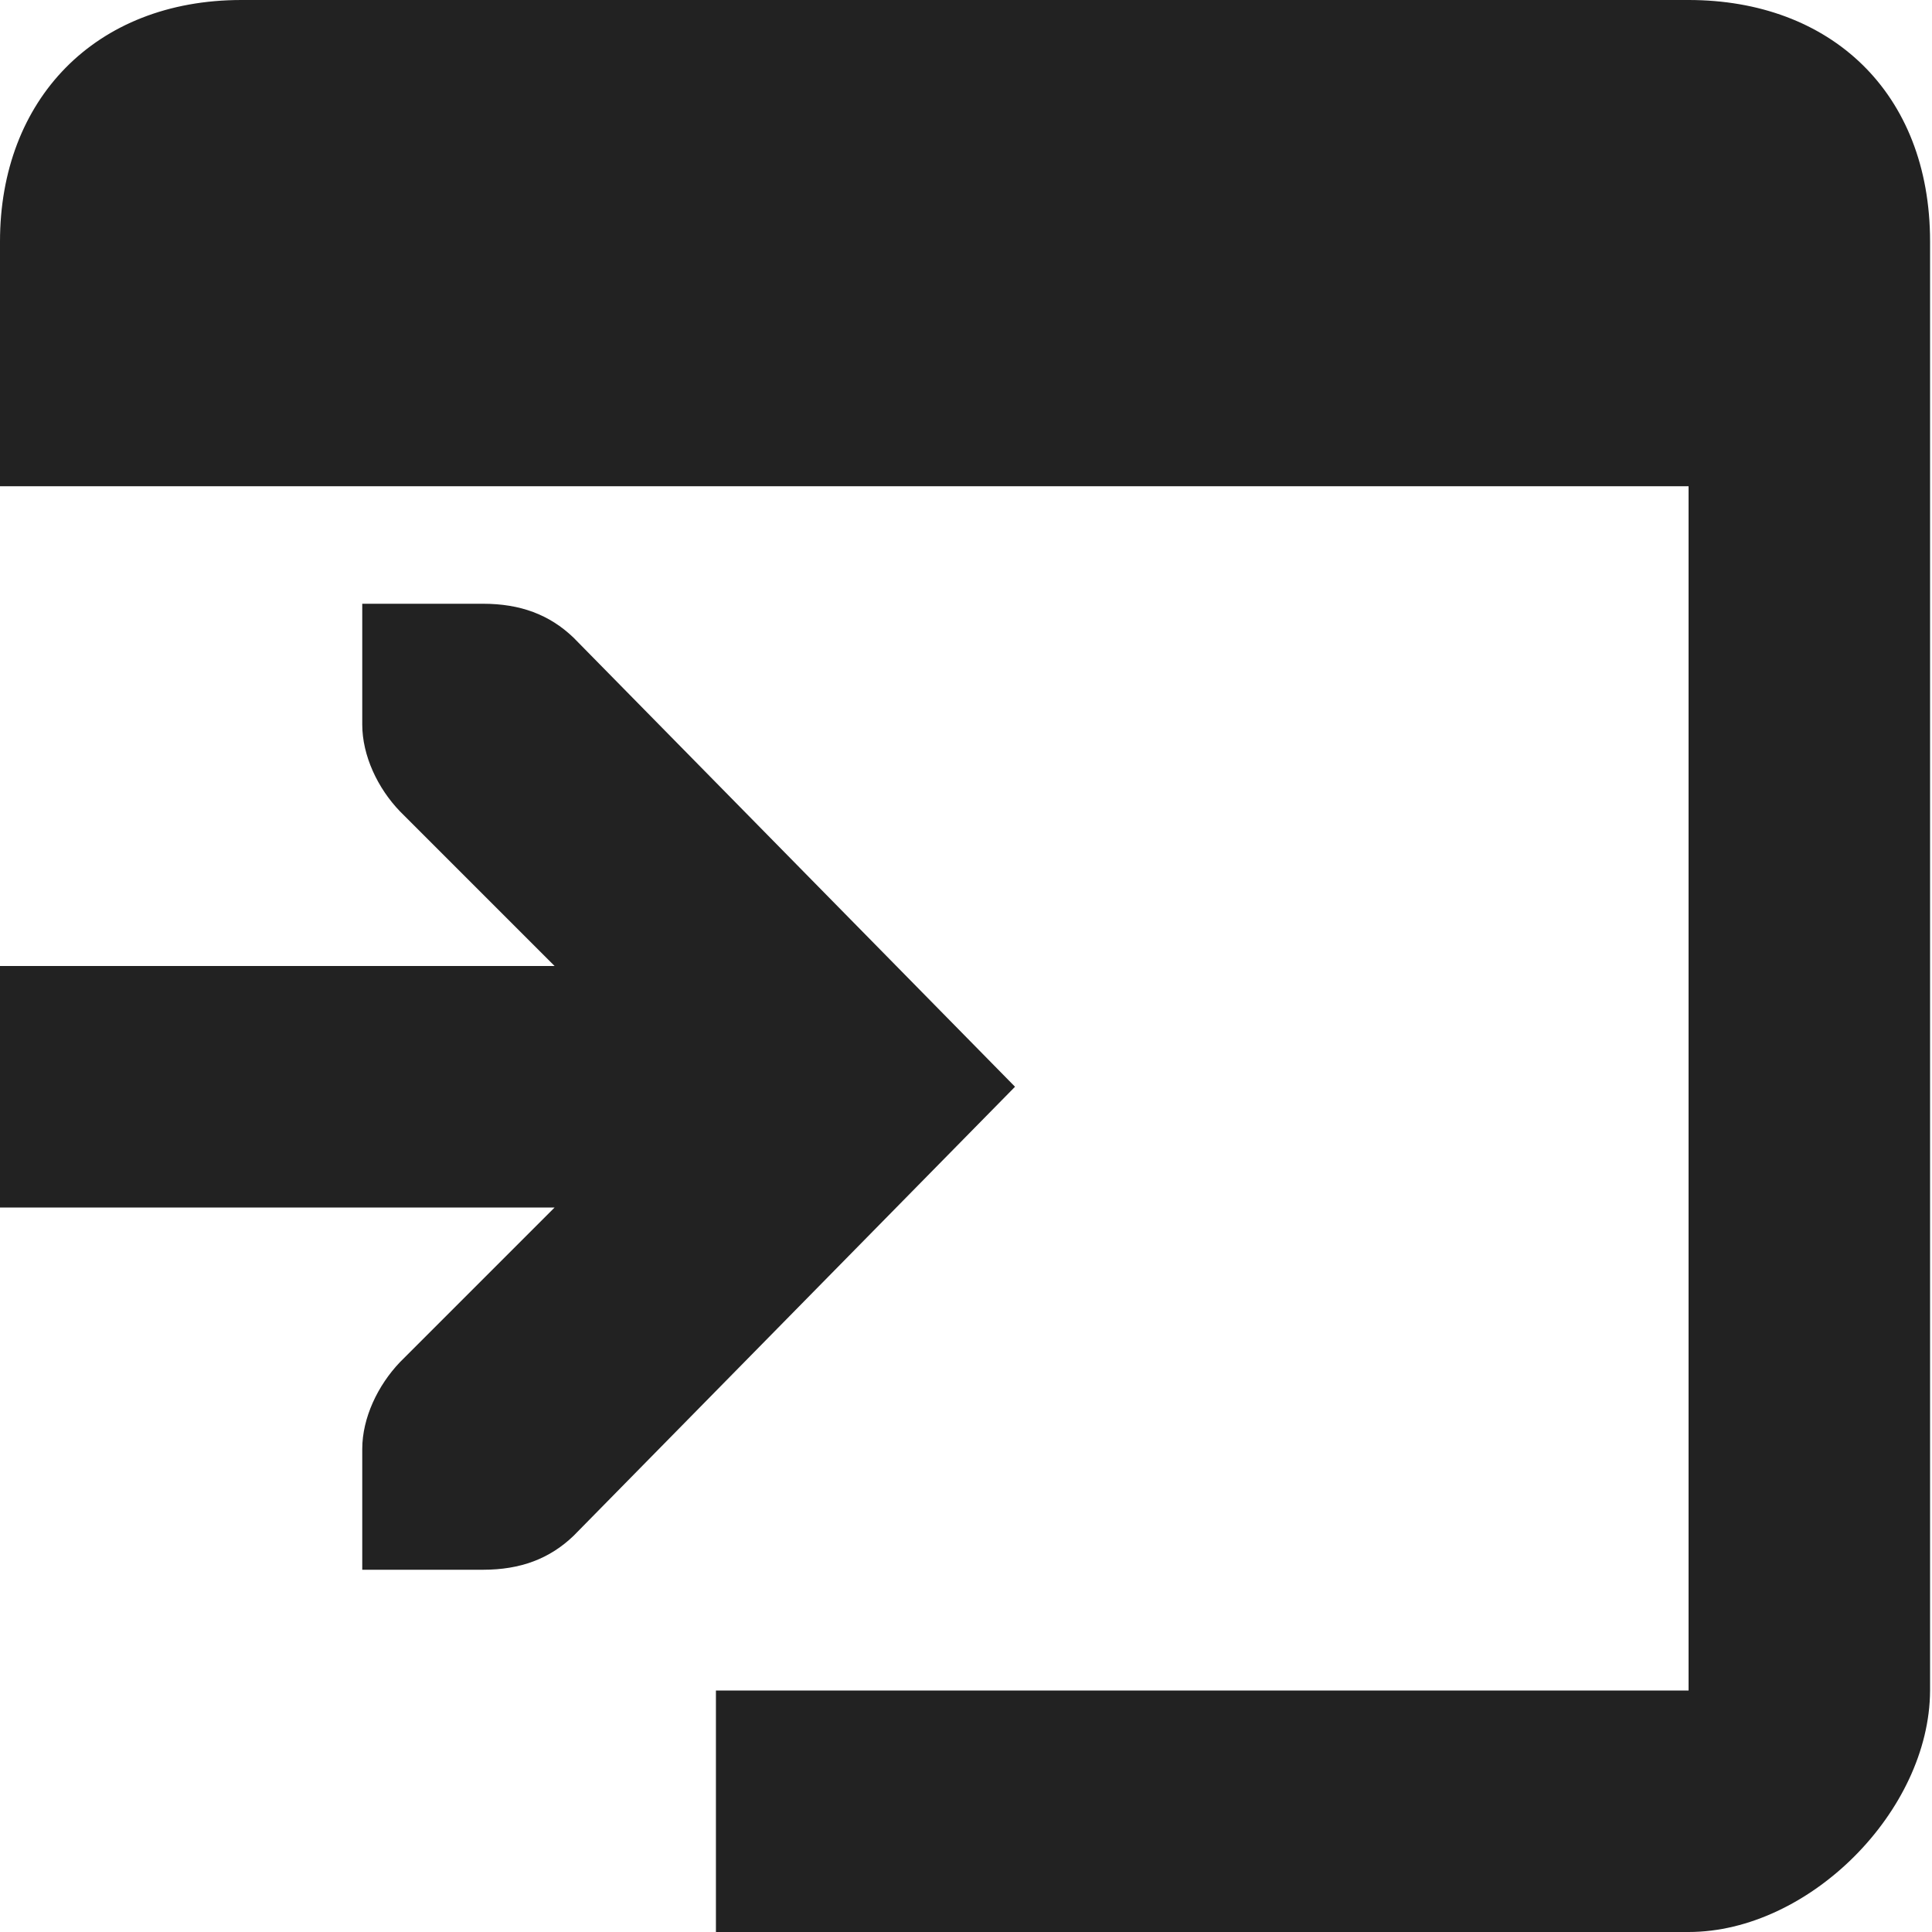
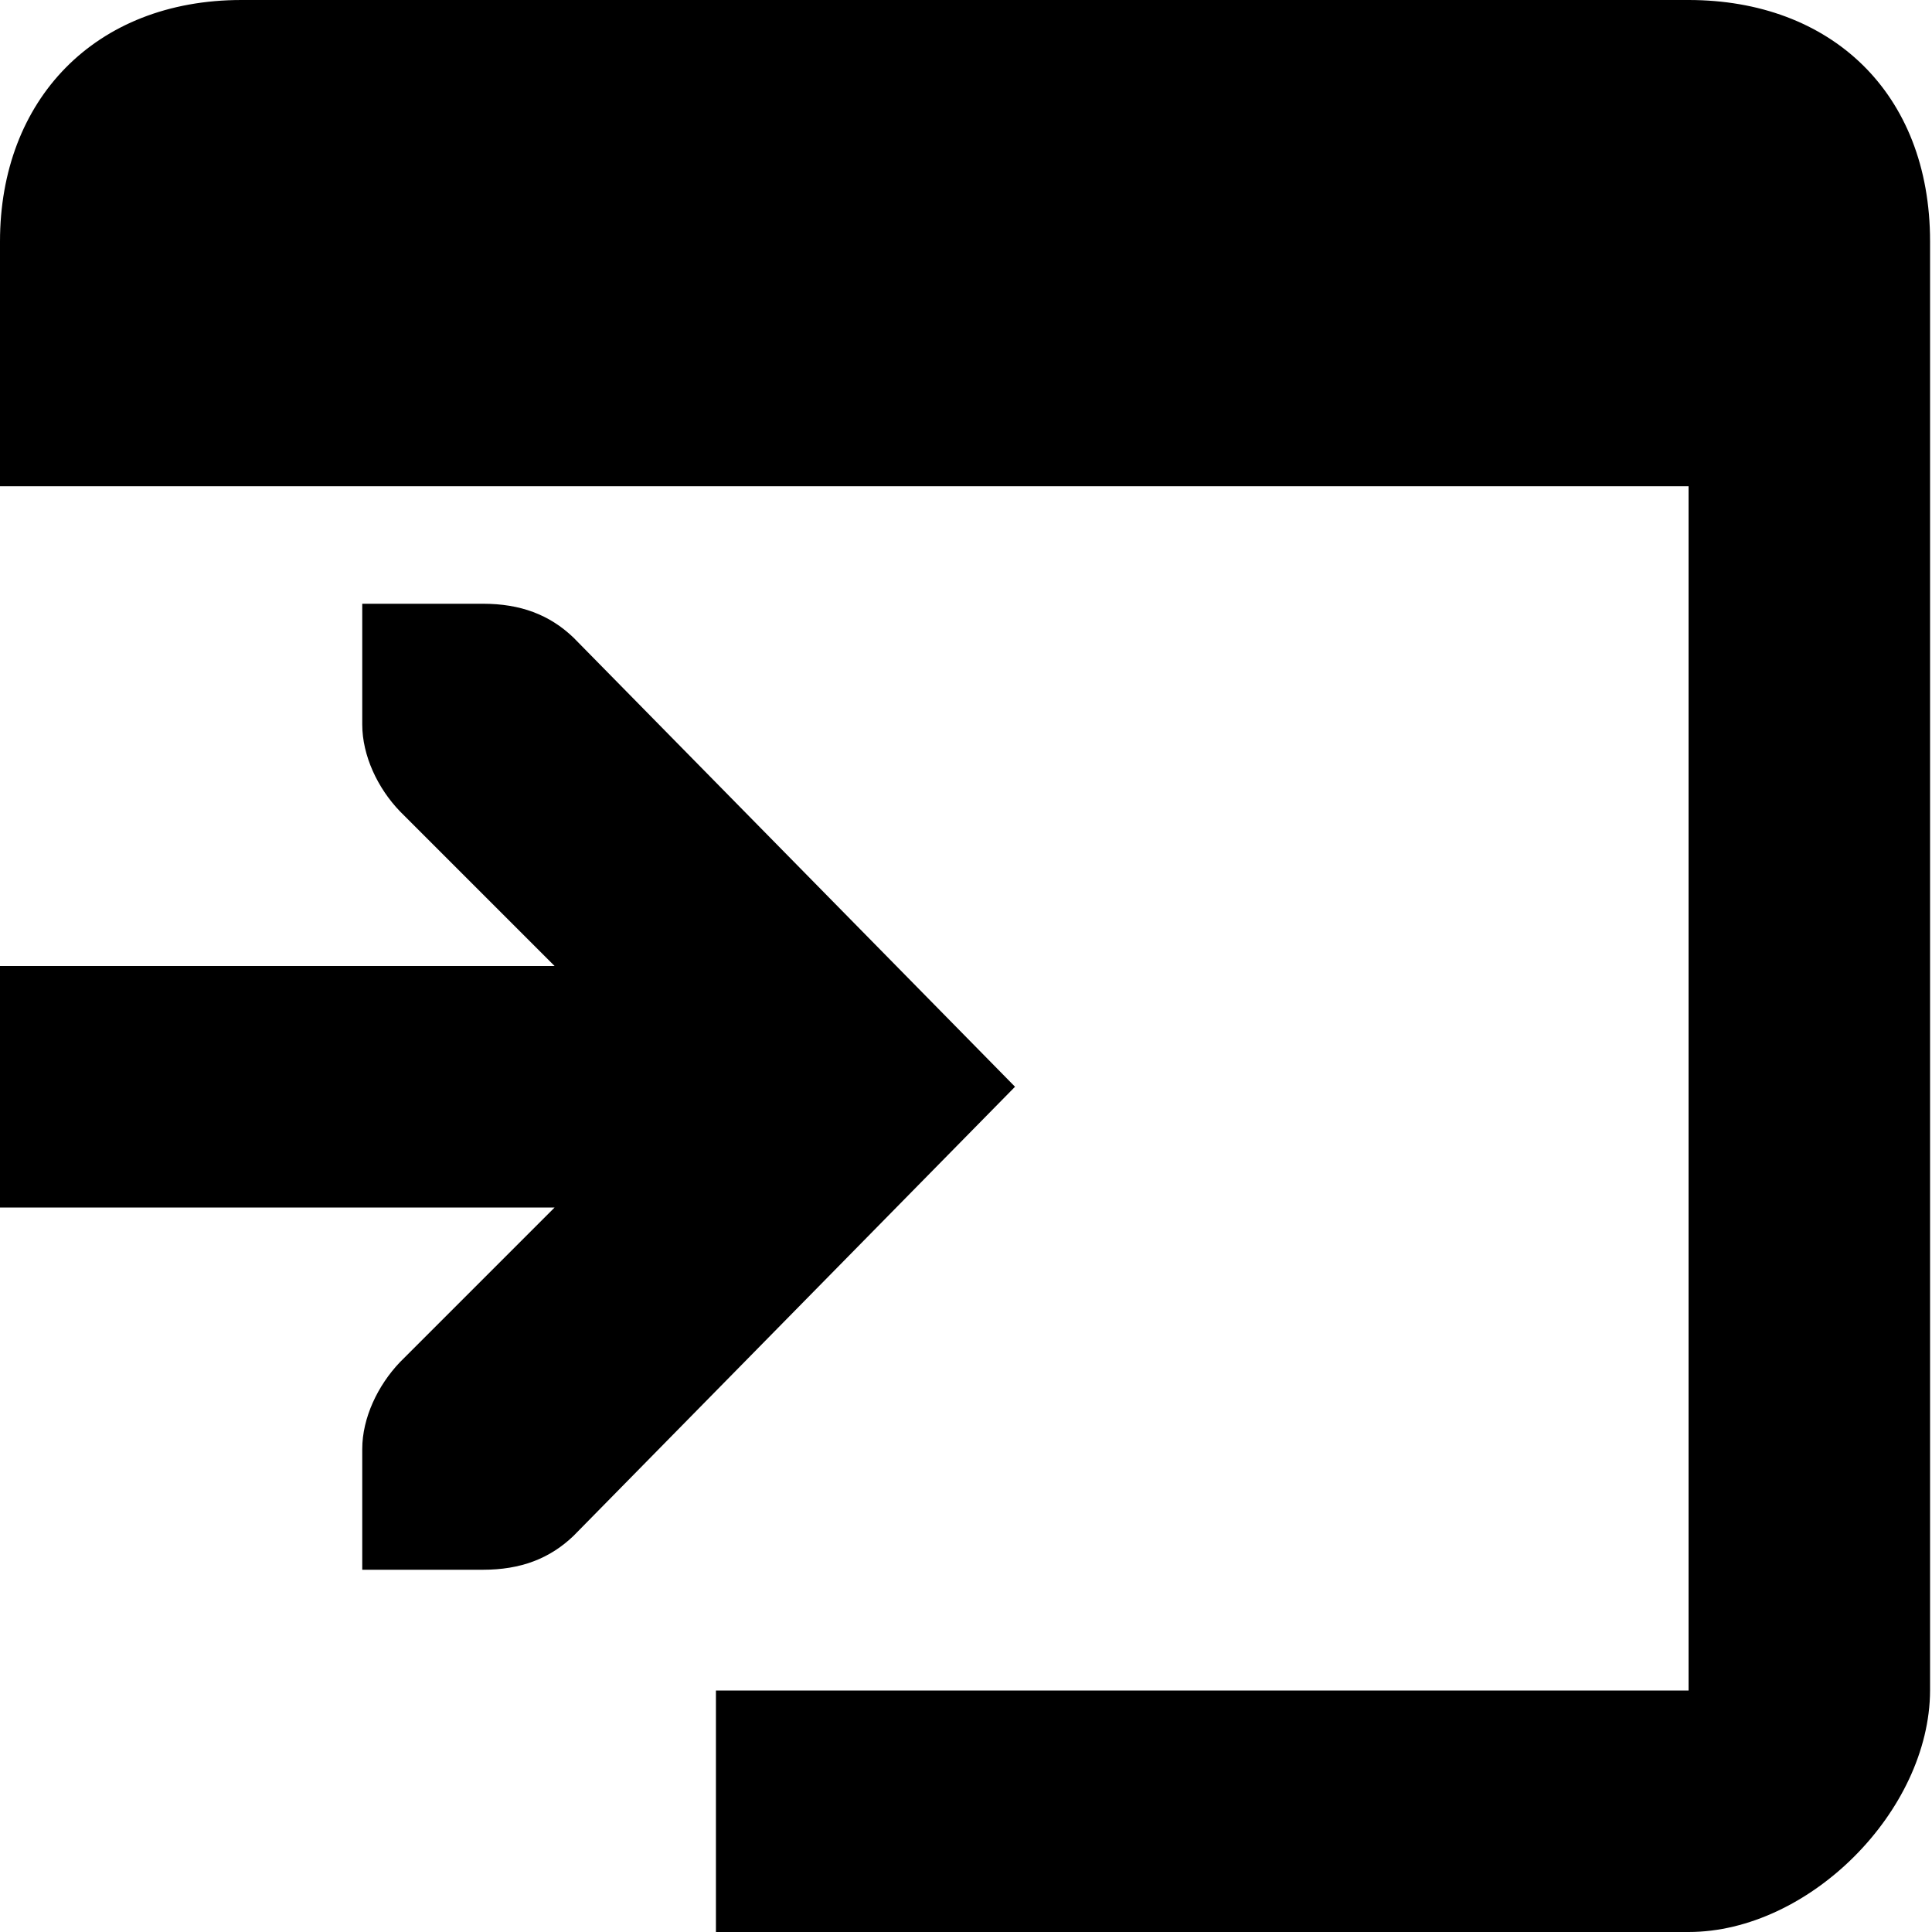
<svg xmlns="http://www.w3.org/2000/svg" height="16px" viewBox="0 0 16 16" width="16px">
-   <g fill="#222222">
+   <g>
    <path d="m 2 0 c -1.215 0 -2 0.828 -2 2 v 2.027 h 13.984 v 9.973 h -8.055 v 2 h 8.055 c 0.996 0 1.996 -1 2 -2 v -12 c 0 -1.238 -0.828 -2 -2 -2 z m 0 0" />
    <path d="m 3 13 v -1 c 0 -0.258 0.129 -0.527 0.312 -0.719 l 1.281 -1.281 h -4.594 v -2 h 4.594 l -1.281 -1.281 c -0.184 -0.191 -0.312 -0.461 -0.312 -0.719 v -1 h 1 c 0.309 0 0.551 0.09 0.75 0.281 l 3.656 3.719 l -3.656 3.719 c -0.199 0.191 -0.441 0.281 -0.75 0.281 z m 0 0" />
  </g>
</svg>
